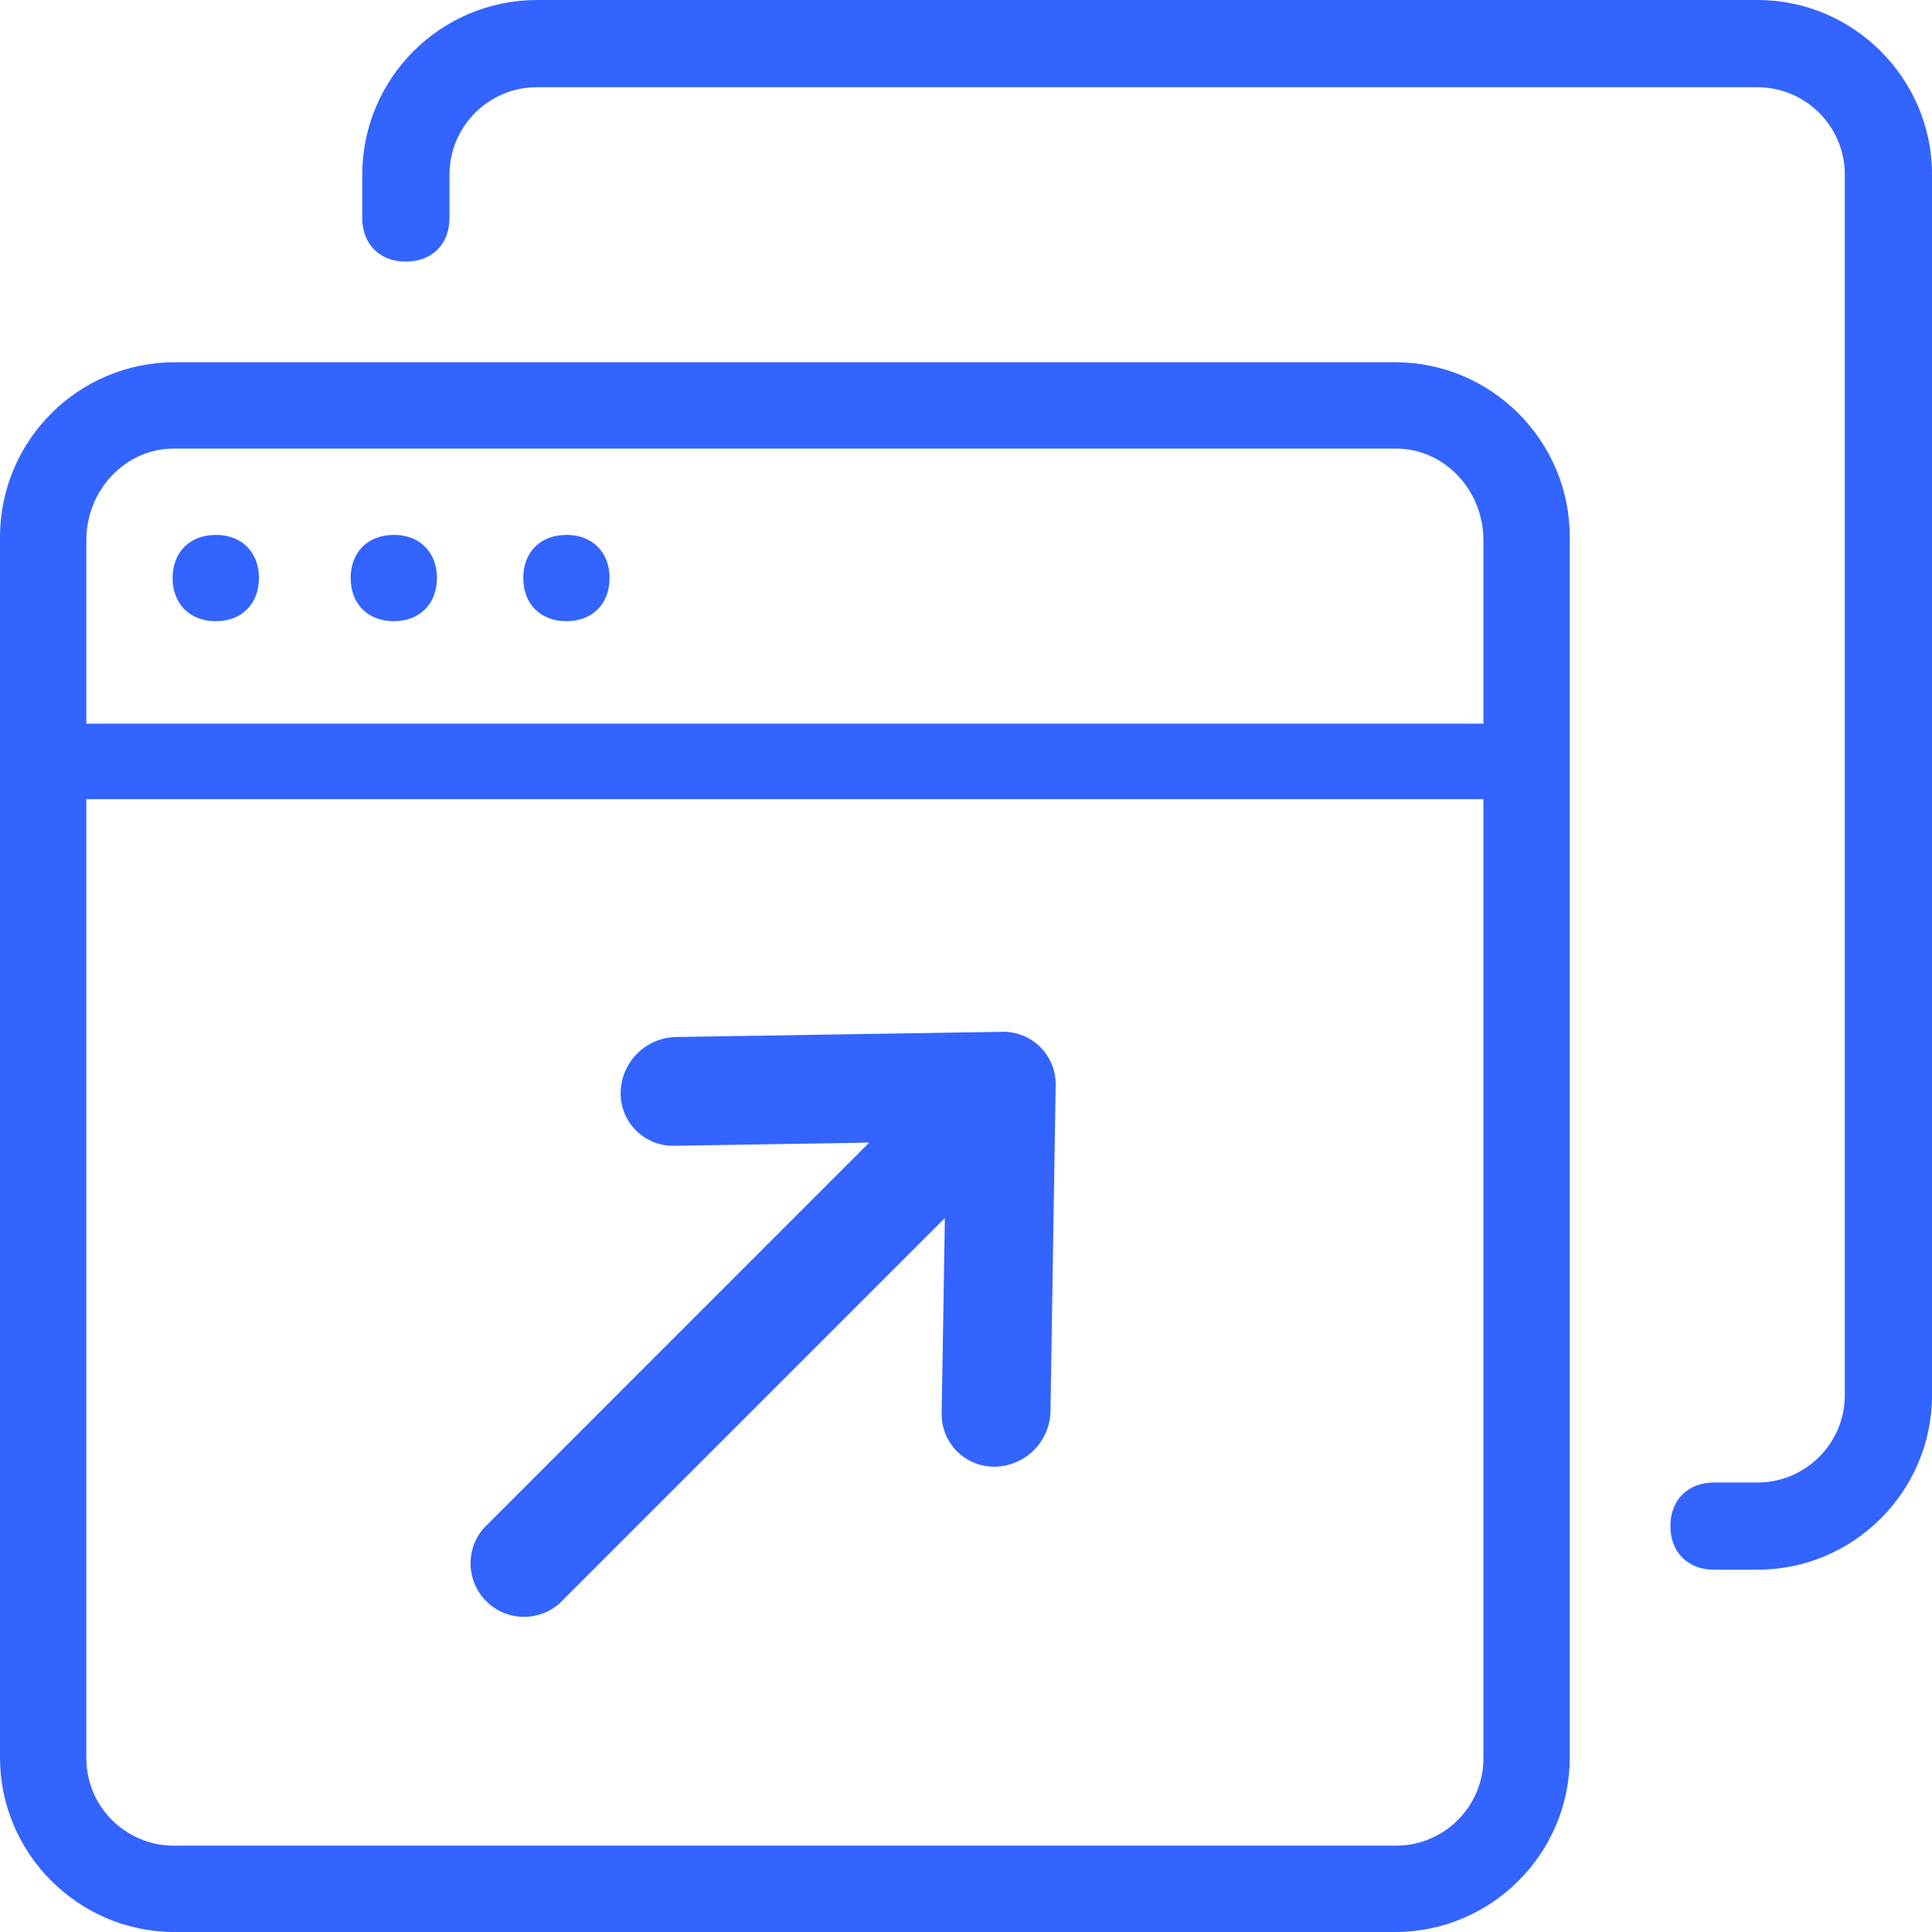
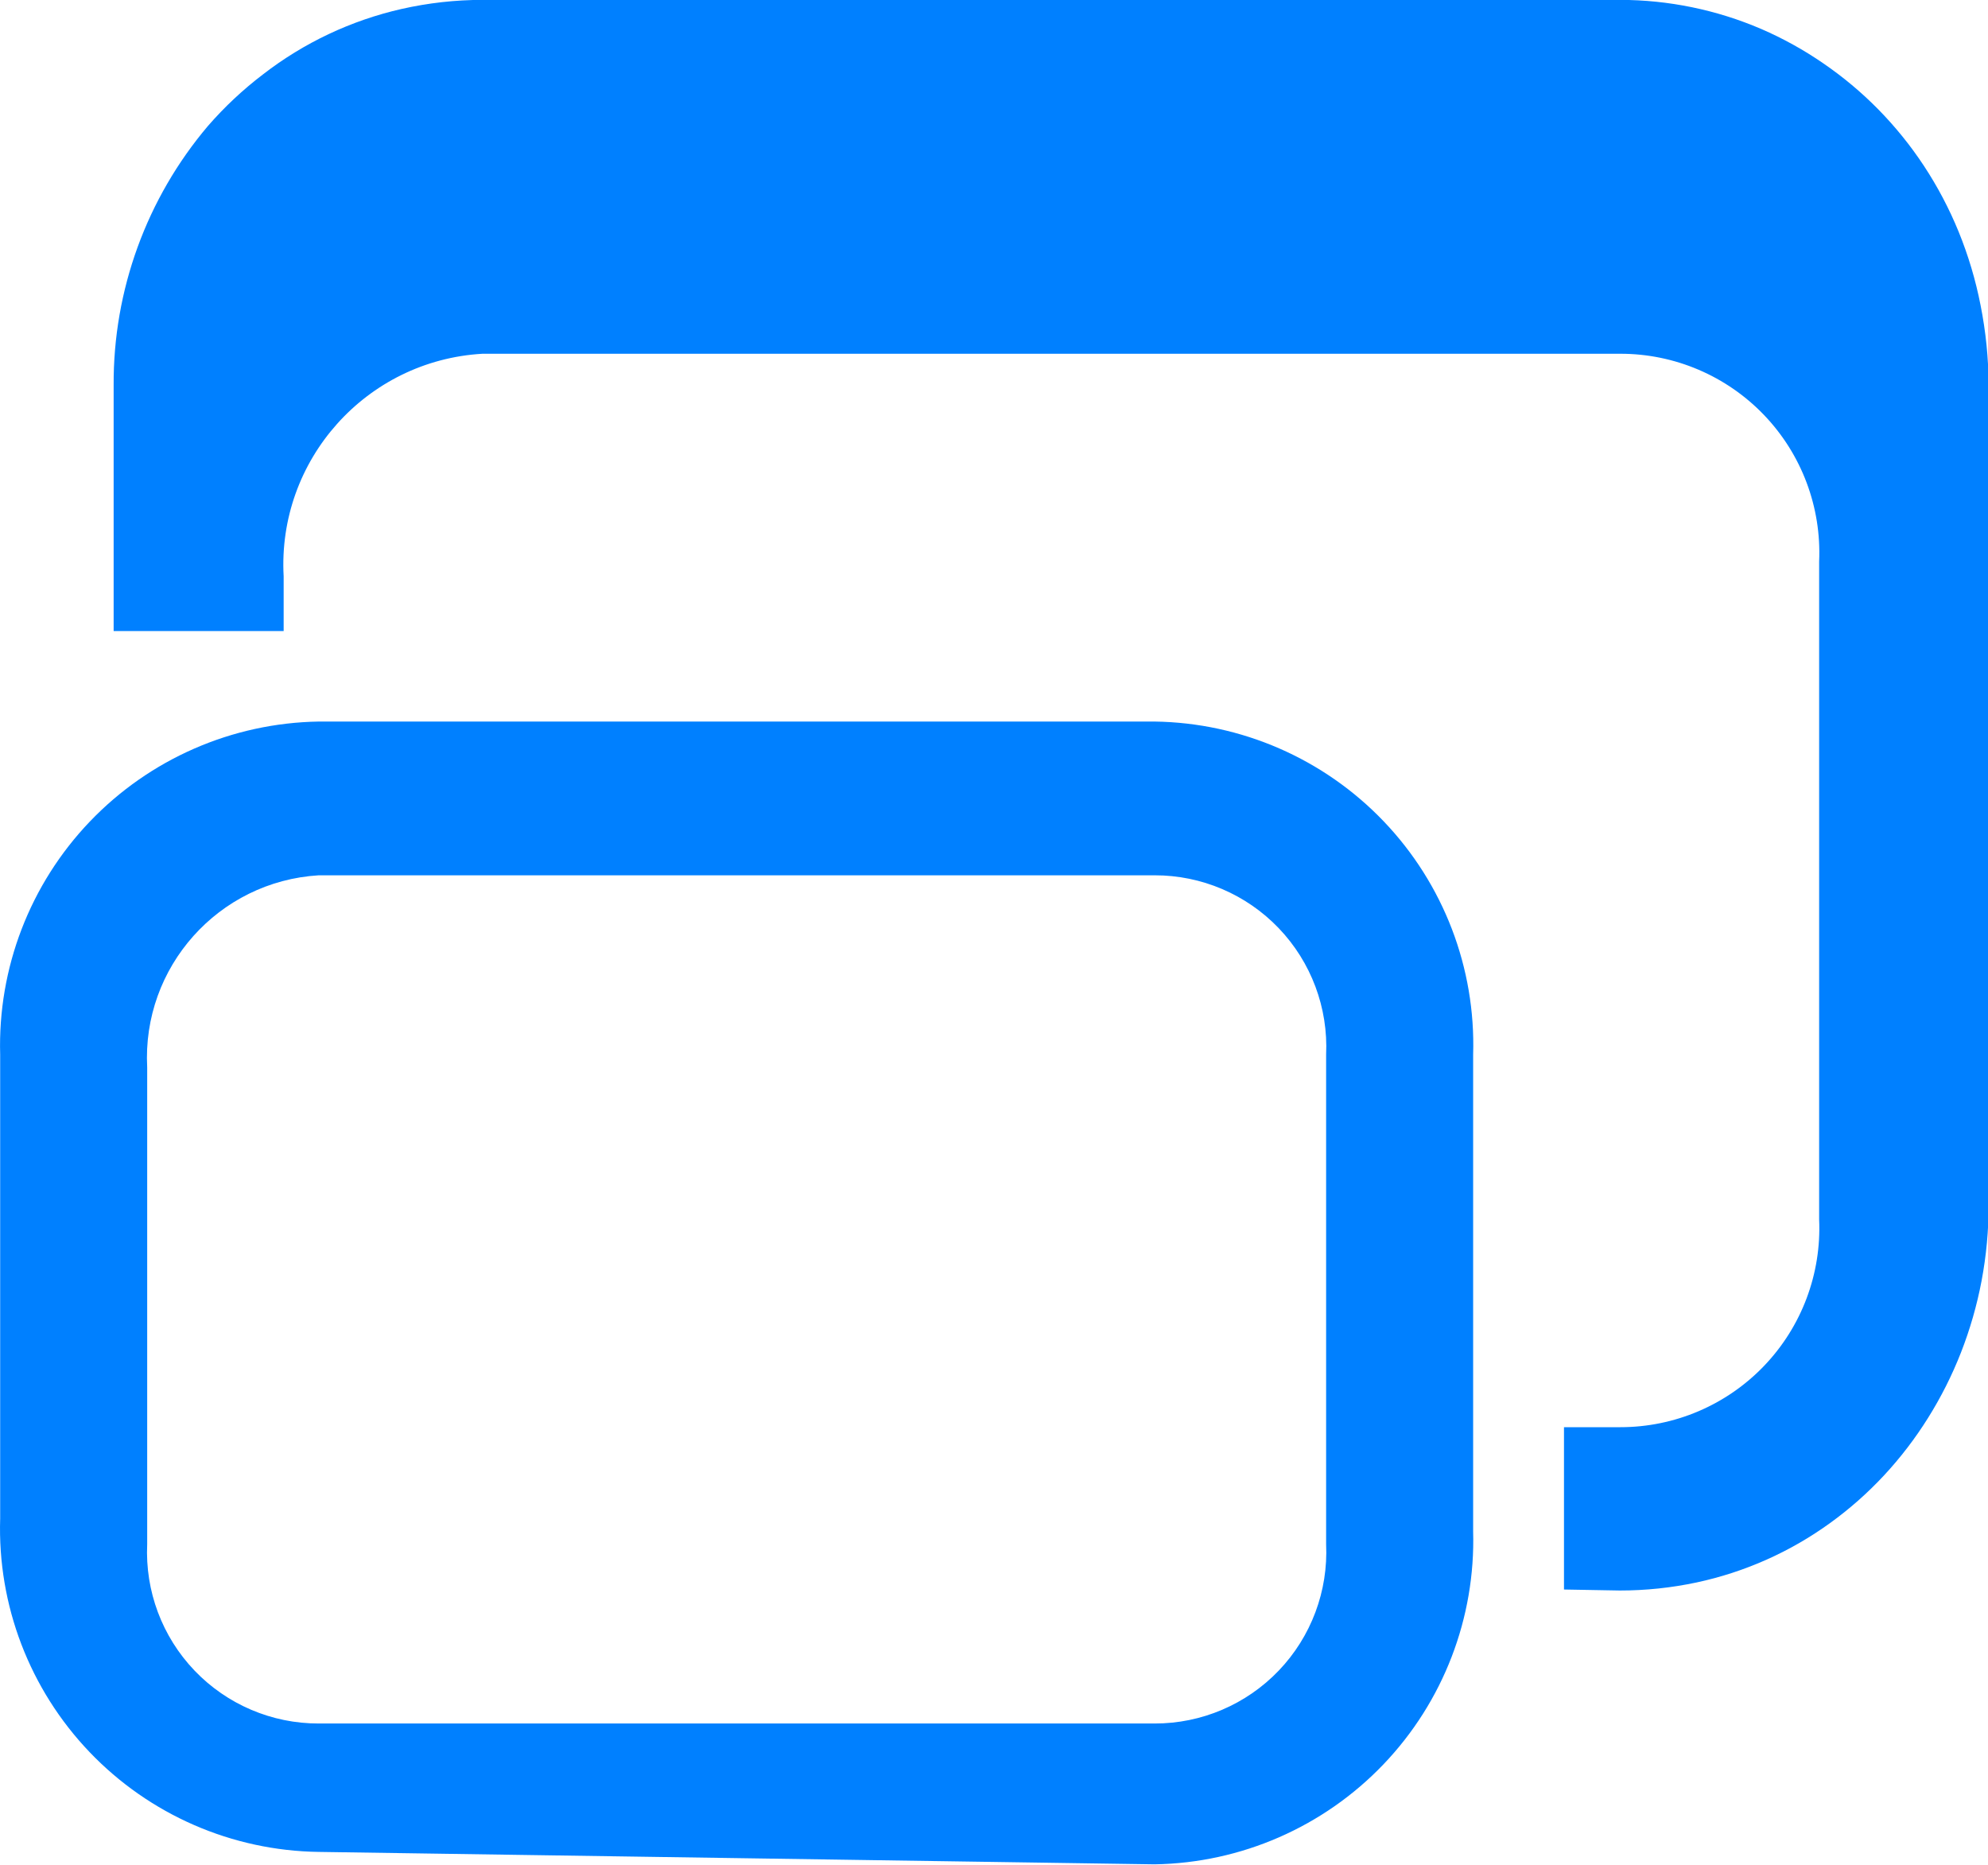
- <svg xmlns="http://www.w3.org/2000/svg" t="1713610636636" class="icon" viewBox="0 0 1024 1024" version="1.1" p-id="11612" width="200" height="200">
-   <path d="M208.704 283.52c-13.728 0-22.848 9.12-22.848 22.848s9.12 22.88 22.848 22.88c13.76 0 22.88-9.152 22.88-22.88 0-13.76-9.152-22.88-22.88-22.88z m-94.336 0c-13.728 0-22.88 9.12-22.88 22.848s9.152 22.88 22.88 22.88 22.88-9.152 22.88-22.88c0-13.76-9.152-22.88-22.88-22.88z m185.824 0c-13.728 0-22.848 9.12-22.848 22.848s9.12 22.88 22.848 22.88c13.76 0 22.88-9.152 22.88-22.88 0-13.76-9.152-22.88-22.88-22.88zM739.552 192H92.48A92.704 92.704 0 0 0 0 284.448v647.104C0 982.4 41.6 1024 92.448 1024H739.52C790.432 1024 832 982.4 832 931.552V284.48C832 233.6 790.4 192 739.552 192z m46.72 740.032a46.4 46.4 0 0 1-46.304 46.208H92.032a46.4 46.4 0 0 1-46.272-46.208V423.584h740.48v508.448z m0-548.48H45.76V286.336c0-26.72 20.8-48.576 46.272-48.576h647.936c25.472 0 46.272 21.856 46.272 48.576v97.216z" fill="#3364FF" p-id="11613" />
-   <path d="M931.552 0H284.48A92.704 92.704 0 0 0 192 92.448v23.104c0 13.856 9.248 23.104 23.104 23.104 13.888 0 23.136-9.248 23.136-23.104V92.48c0-25.44 20.8-46.24 46.208-46.24h647.104c25.44 0 46.24 20.8 46.24 46.24V739.52c0 25.44-20.8 46.24-46.24 46.24h-23.104c-13.856 0-23.104 9.248-23.104 23.104s9.248 23.104 23.104 23.104h23.104C982.4 832 1024 790.4 1024 739.552V92.48C1024 41.6 982.4 0 931.552 0z" fill="#3364FF" p-id="11614" />
-   <path d="M358.272 549.632l172.864-2.752a27.744 27.744 0 0 1 28.384 28.352l-2.752 172.864a29.984 29.984 0 0 1-29.312 29.28 27.776 27.776 0 0 1-28.352-28.352l1.696-103.424-204.16 204.16a28.352 28.352 0 0 1-40.032-40.032l204.096-204.128-103.392 1.696a27.776 27.776 0 0 1-28.352-28.352 29.984 29.984 0 0 1 29.312-29.312z" fill="#3364FF" p-id="11615" />
+ <svg xmlns="http://www.w3.org/2000/svg" t="1713879850683" class="icon" viewBox="0 0 1092 1024" version="1.1" p-id="20269" width="213.281" height="200">
+   <path d="M175.061 1017.105A177.493 177.493 0 0 1 0.094 834.014V579.243a177.903 177.903 0 0 1 174.967-182.954h459.161a177.493 177.493 0 0 1 174.967 182.954v261.802a177.903 177.903 0 0 1-174.967 182.886z m-94.208-430.83v261.802a94.14 94.14 0 0 0 94.208 98.509h459.161a94.14 94.14 0 0 0 94.208-98.509V579.243a94.14 94.14 0 0 0-94.208-98.509H175.061a100.42 100.42 0 0 0-94.208 105.54z m778.239 286.72v-89.156h30.925a109.227 109.227 0 0 0 109.227-114.073V308.361a109.227 109.227 0 0 0-109.227-114.073H265.036a116.053 116.053 0 0 0-109.227 122.265v30.037H62.421V211.559a218.453 218.453 0 0 1 51.883-142.472 202.752 202.752 0 0 1 30.106-28.194A194.696 194.696 0 0 1 220.595 4.917a202.001 202.001 0 0 1 44.442-4.983h624.707a197.154 197.154 0 0 1 77.687 15.974 200.567 200.567 0 0 1 34.133 18.91 203.844 203.844 0 0 1 30.174 25.259 206.711 206.711 0 0 1 25.054 30.993 210.602 210.602 0 0 1 19.046 36.113 217.361 217.361 0 0 1 12.083 40.482 230.673 230.673 0 0 1 4.437 43.895v450.082a225.621 225.621 0 0 1-3.891 41.847 221.184 221.184 0 0 1-11.332 39.39 216.405 216.405 0 0 1-18.091 35.908 209.715 209.715 0 0 1-24.166 31.539 202.274 202.274 0 0 1-29.696 26.214 194.491 194.491 0 0 1-73.182 32.563 202.274 202.274 0 0 1-42.257 4.437z" fill="#0080FF" p-id="20270" />
</svg>
